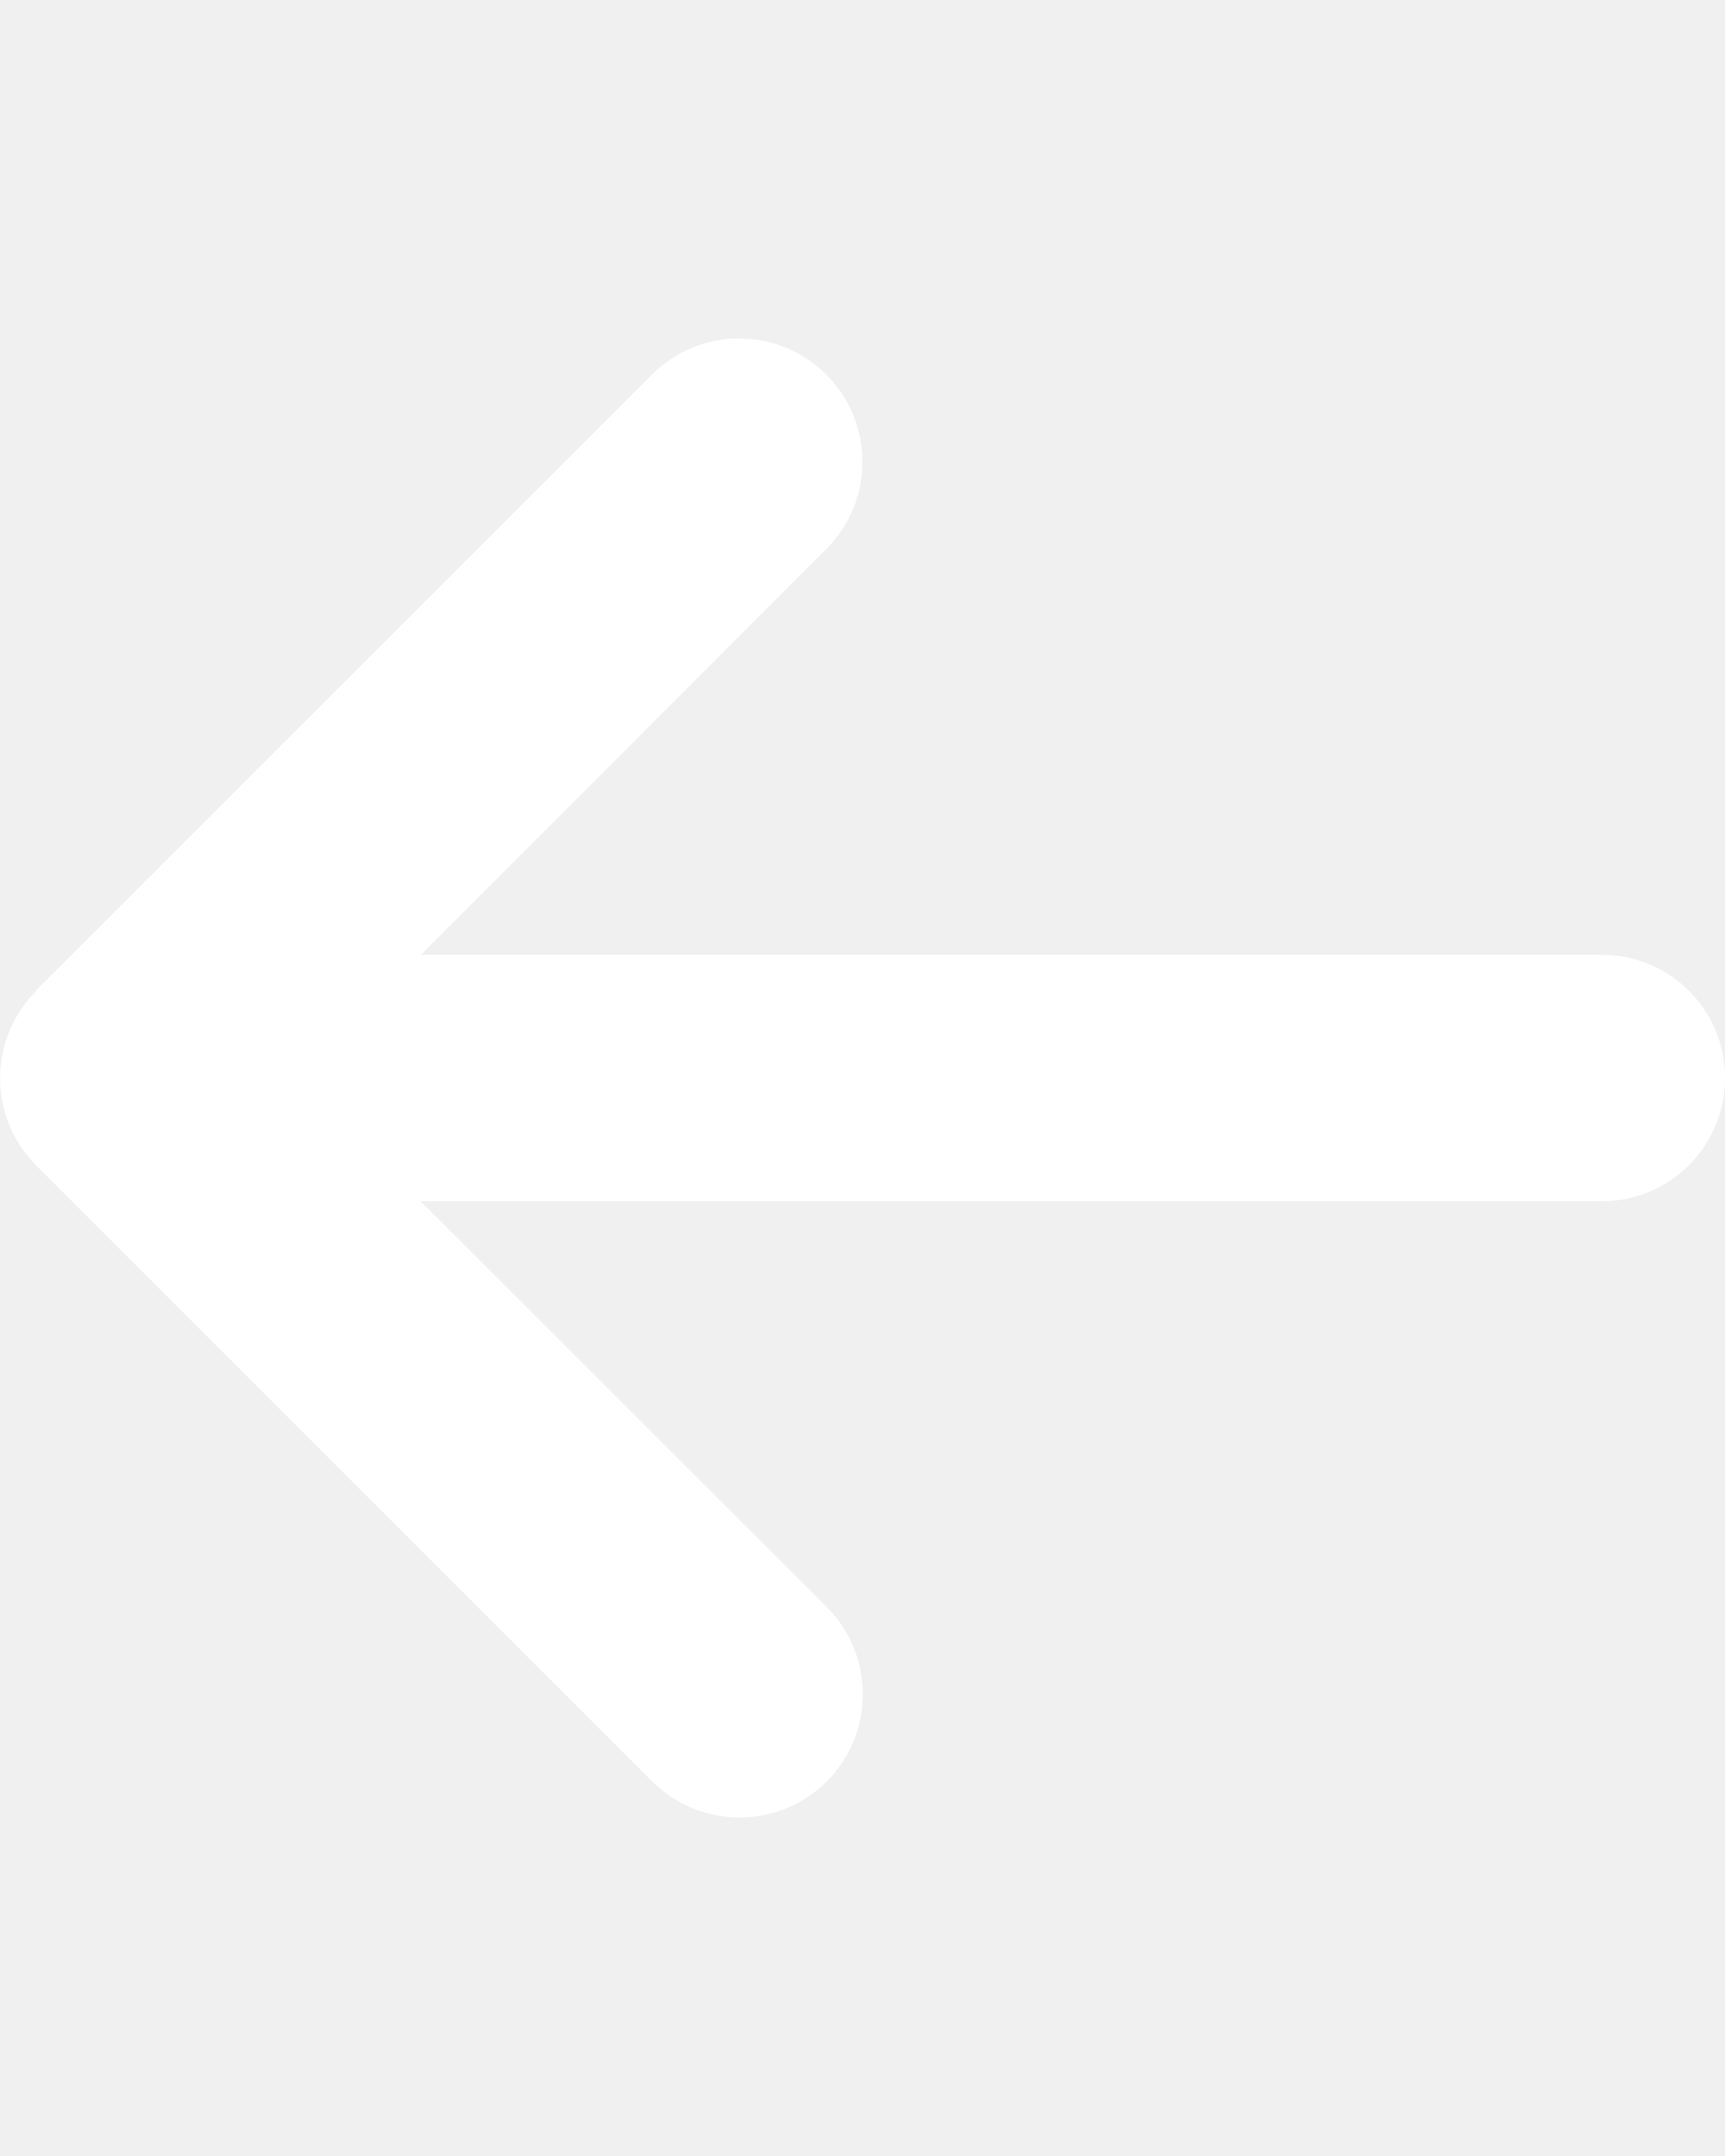
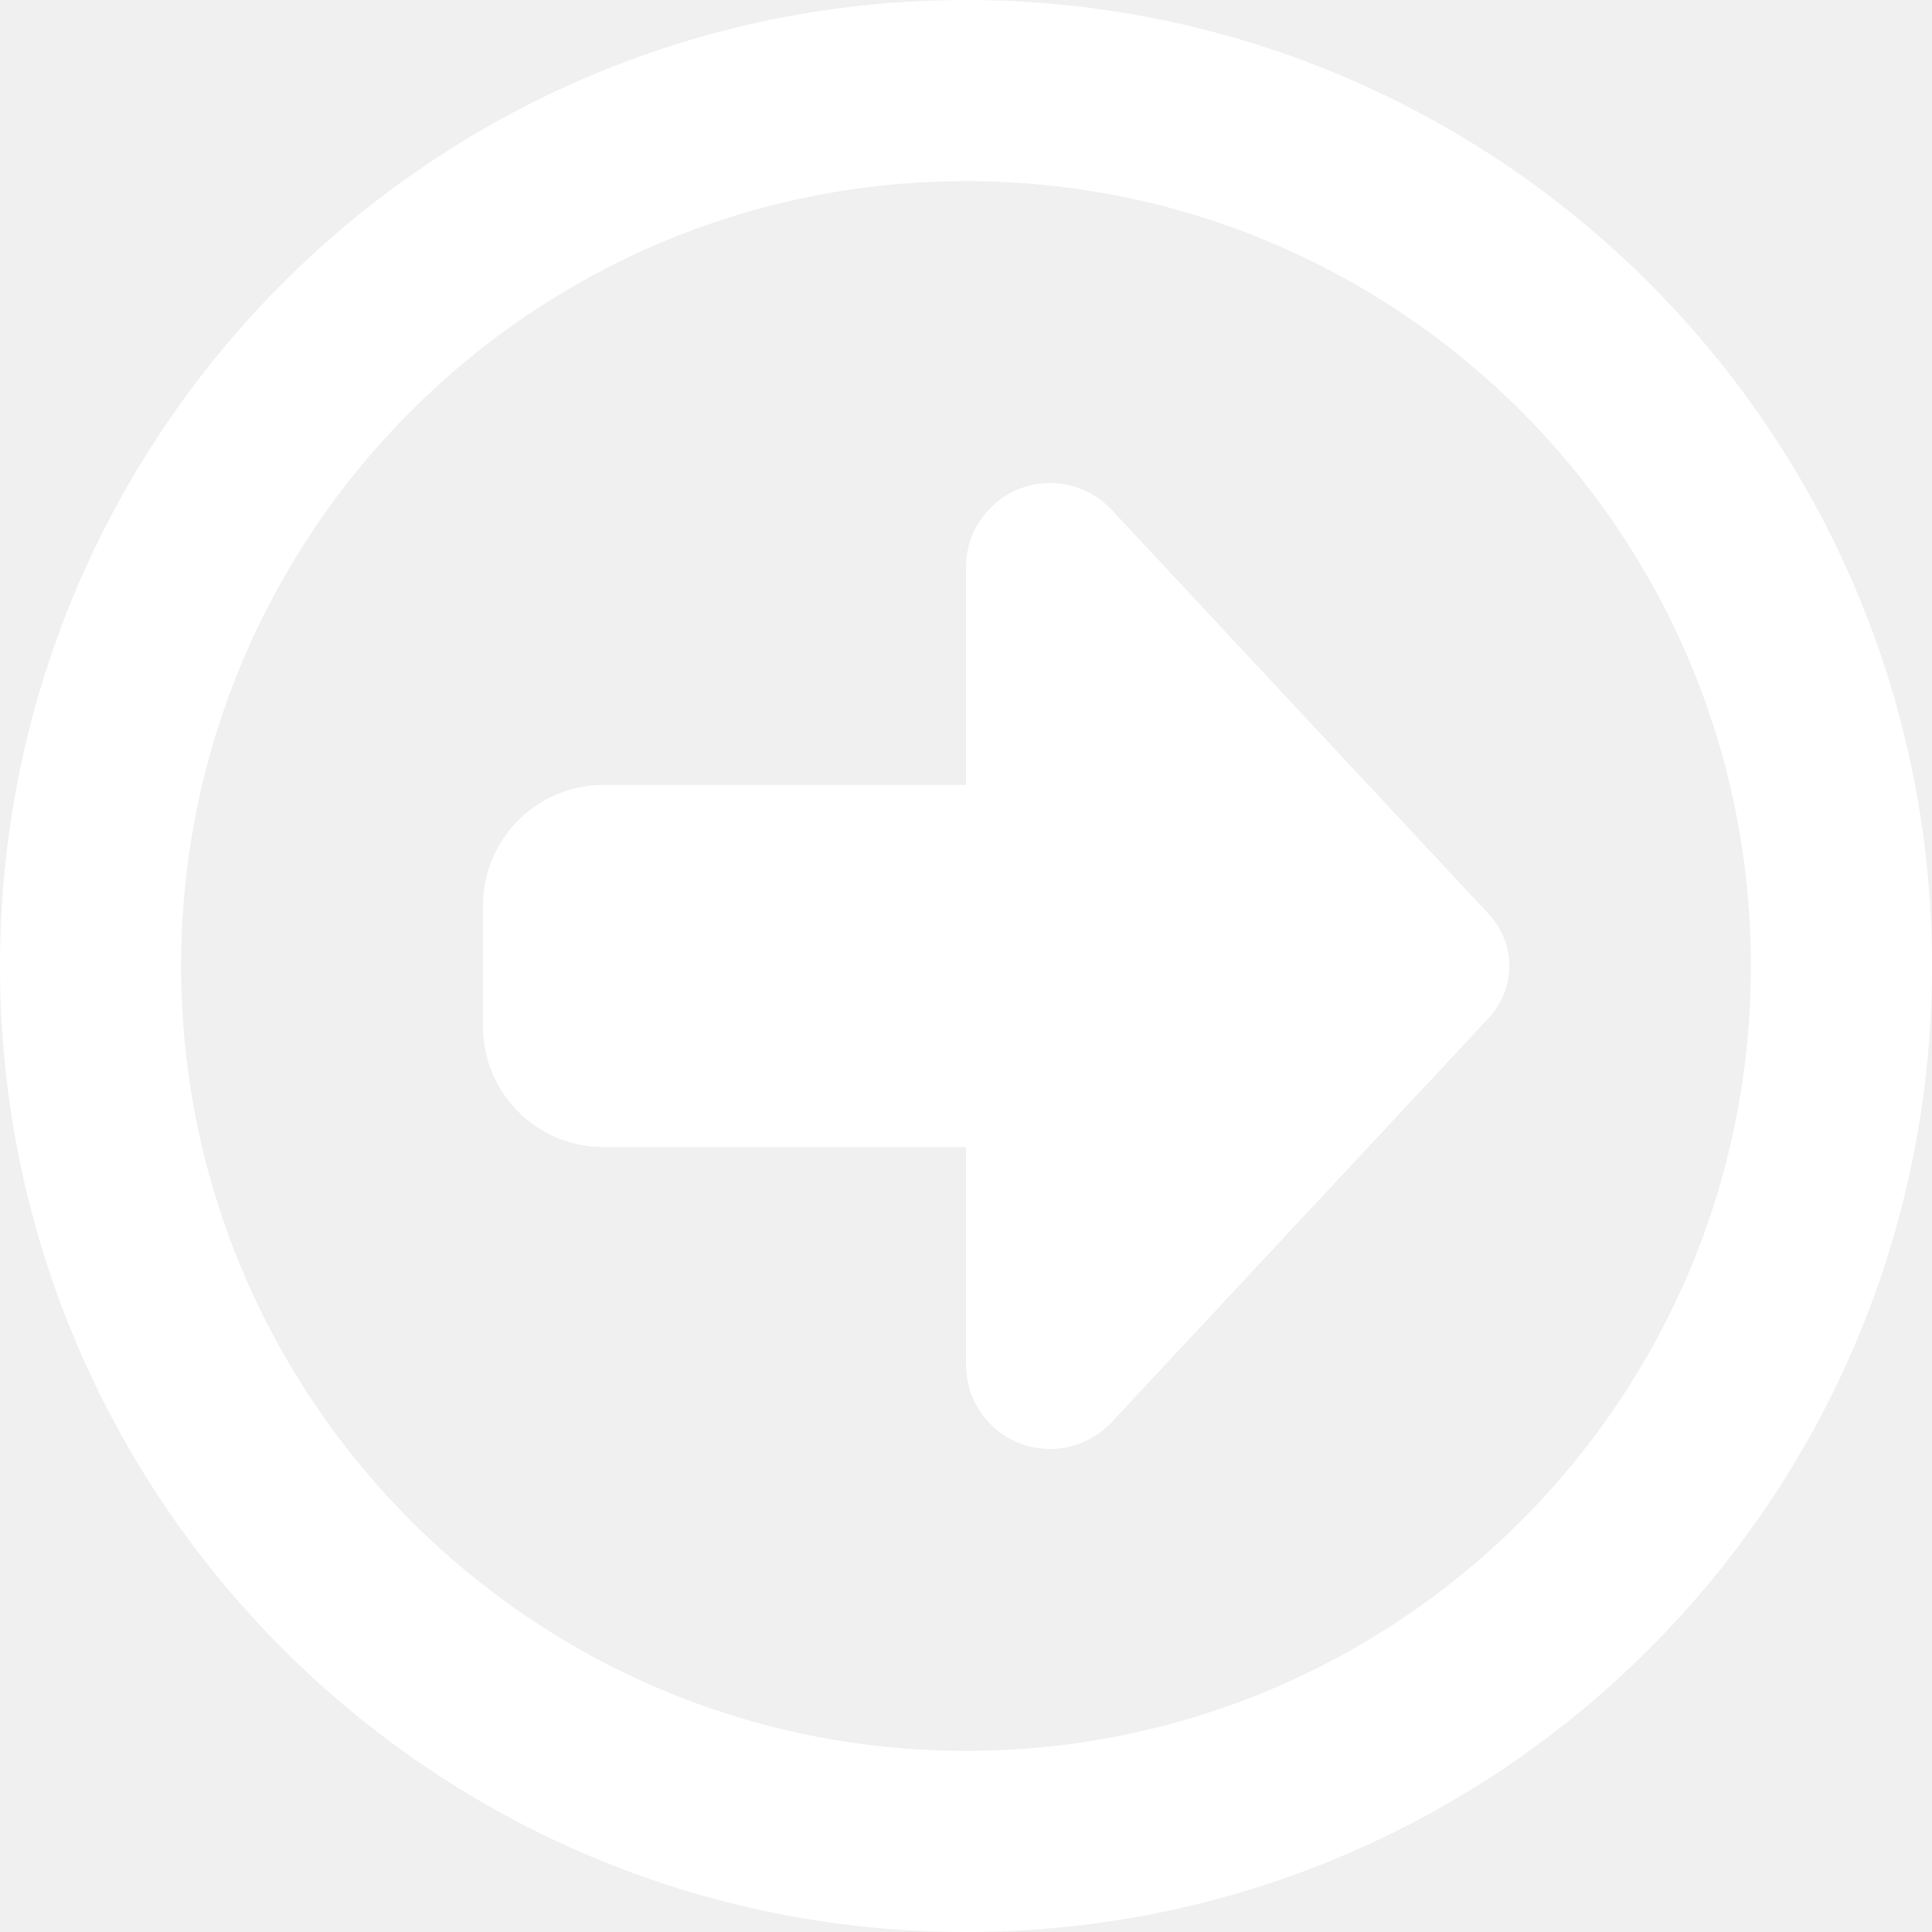
- <svg xmlns="http://www.w3.org/2000/svg" height="30" width="24" viewBox="0 0 448 512">
-   <path fill="#ffffff" d="M9.4 233.4c-12.5 12.5-12.5 32.8 0 45.3l160 160c12.5 12.5 32.8 12.5 45.3 0s12.5-32.8 0-45.3L109.2 288 416 288c17.7 0 32-14.3 32-32s-14.3-32-32-32l-306.7 0L214.6 118.6c12.5-12.5 12.5-32.8 0-45.3s-32.8-12.5-45.3 0l-160 160z" />
+ <svg xmlns="http://www.w3.org/2000/svg" viewBox="0 0 512 512" width="40" height="40" fill="white">
+   <path d="M464 256A208 208 0 1 1 48 256a208 208 0 1 1 416 0zM0 256a256 256 0 1 0 512 0A256 256 0 1 0 0 256zM294.6 135.1c-4.2-4.5-10.1-7.1-16.3-7.1C266 128 256 138 256 150.3V208H160c-17.7 0-32 14.3-32 32v32c0 17.7 14.3 32 32 32h96v57.7c0 12.3 10 22.3 22.3 22.3c6.2 0 12.1-2.6 16.3-7.1l99.9-107.1c3.5-3.8 5.5-8.7 5.5-13.8s-2-10.1-5.5-13.8L294.6 135.1z" />
</svg>
